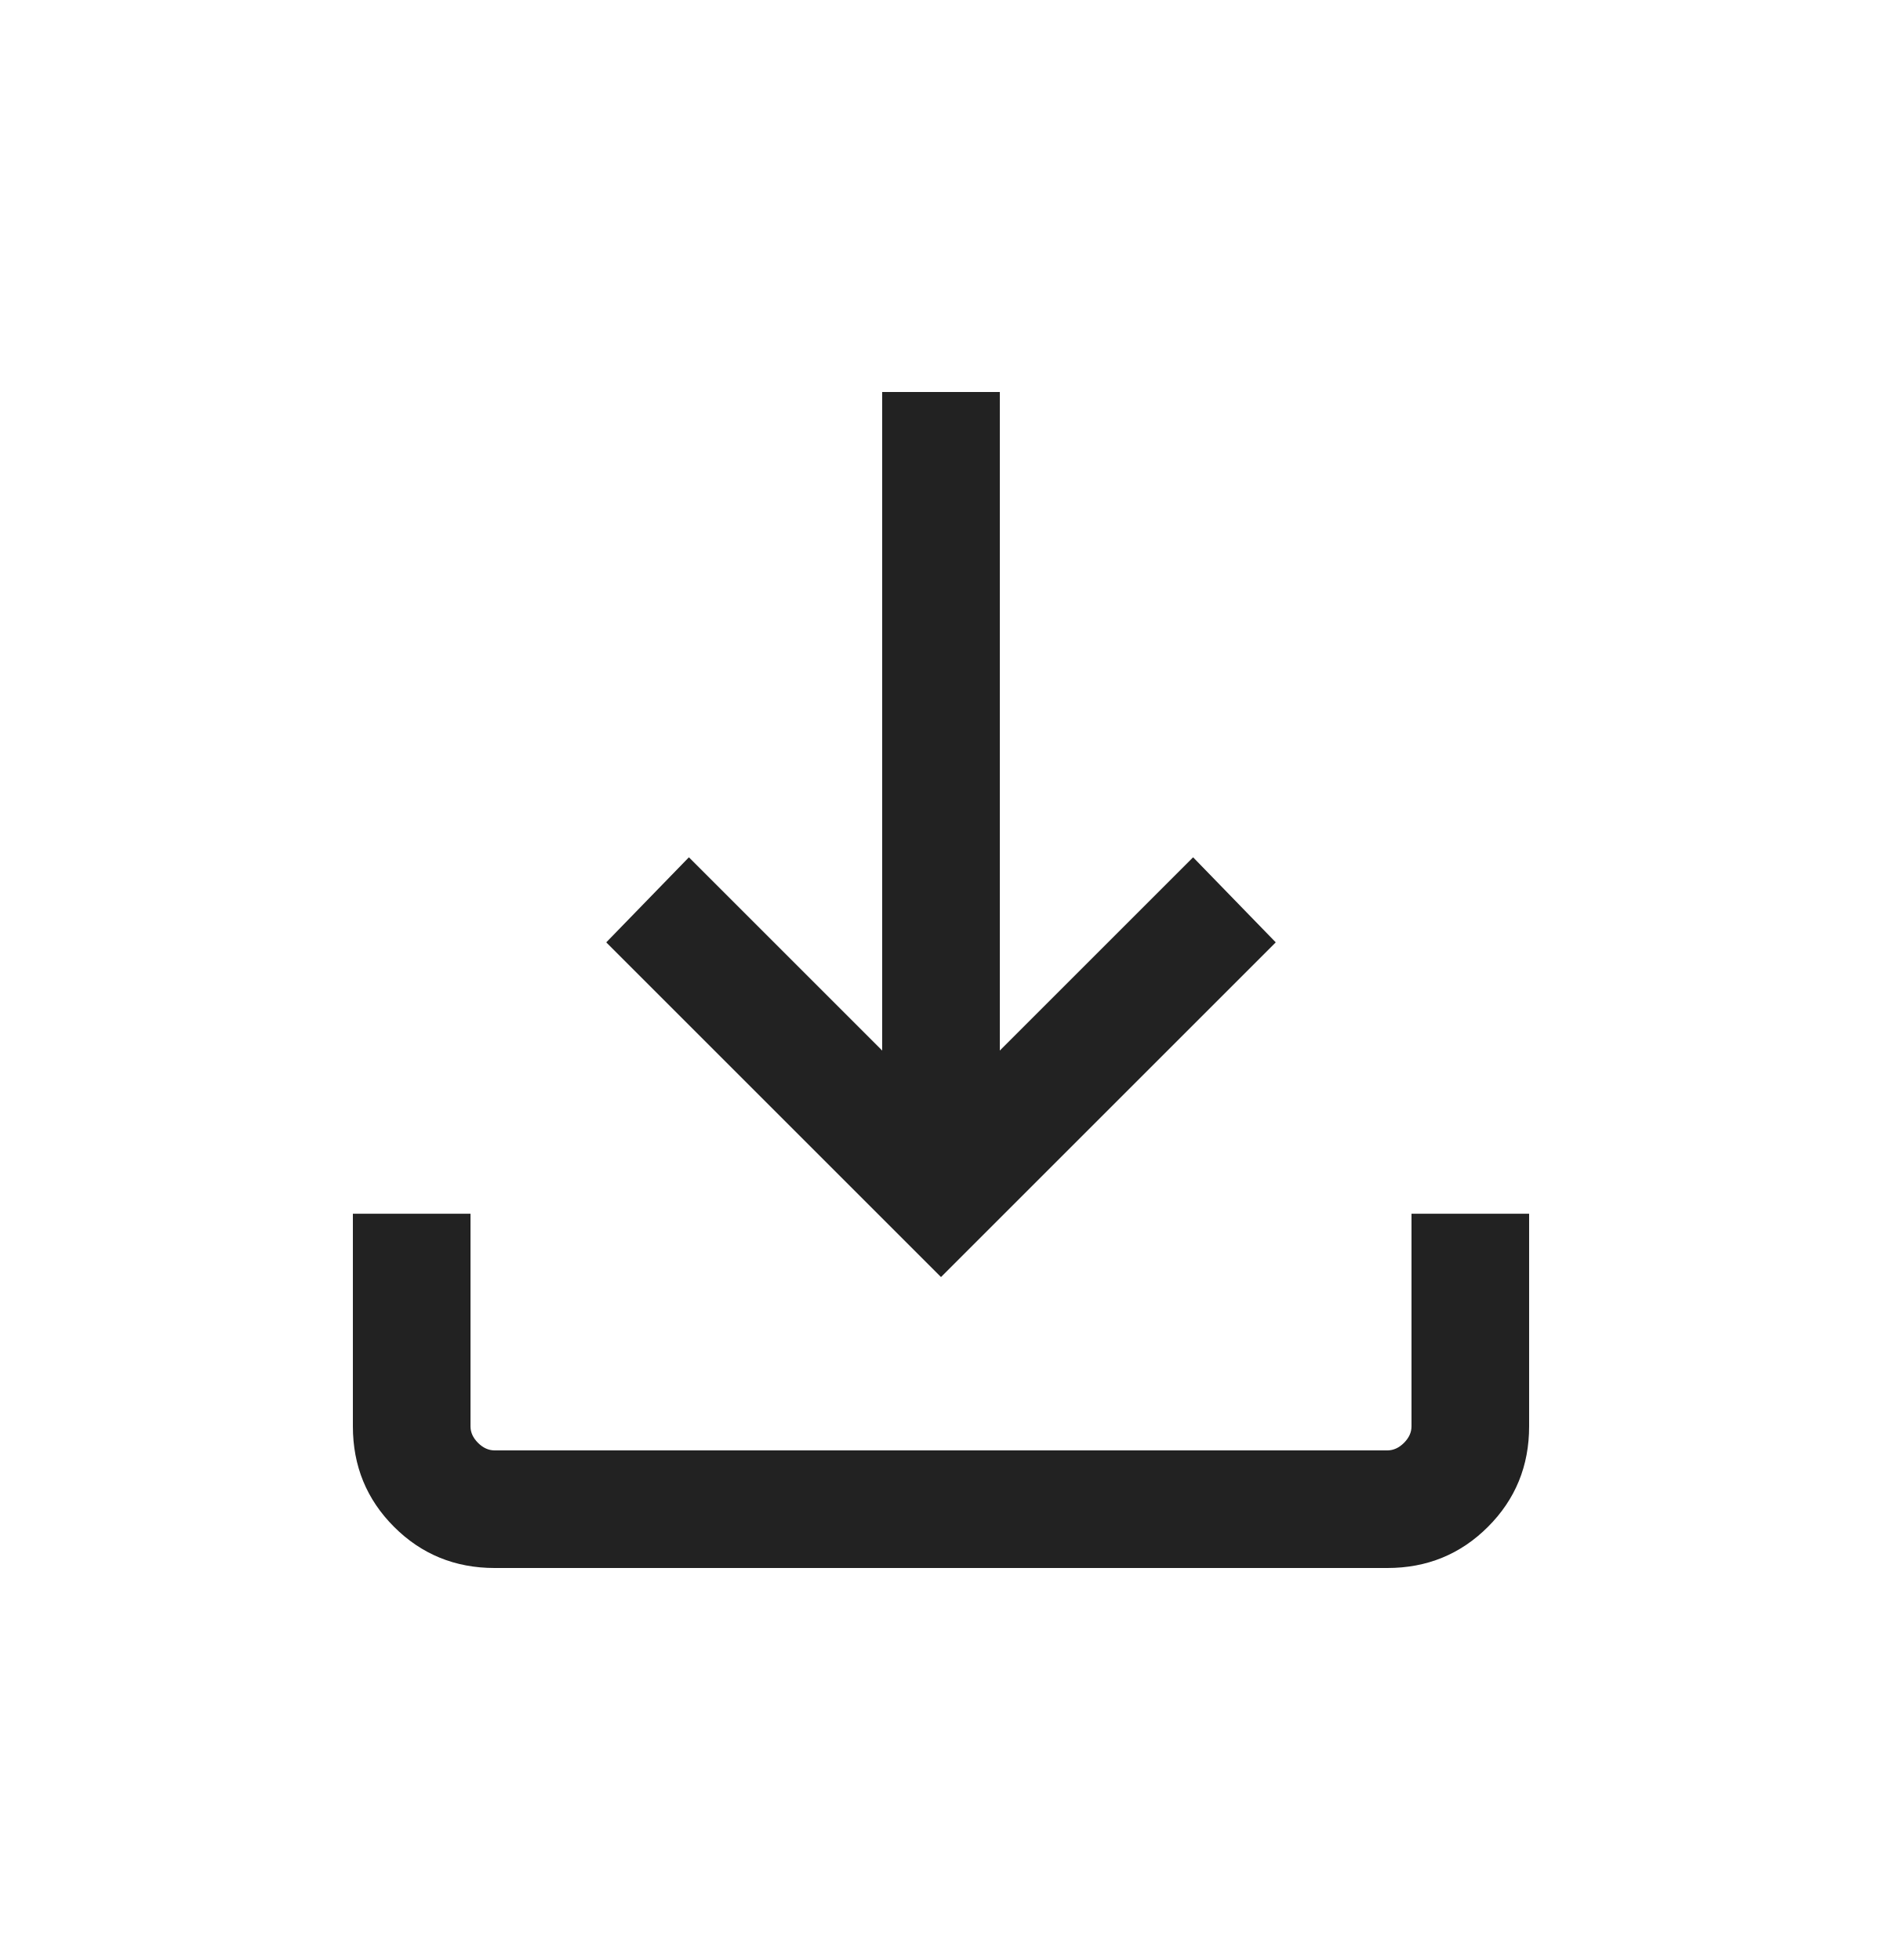
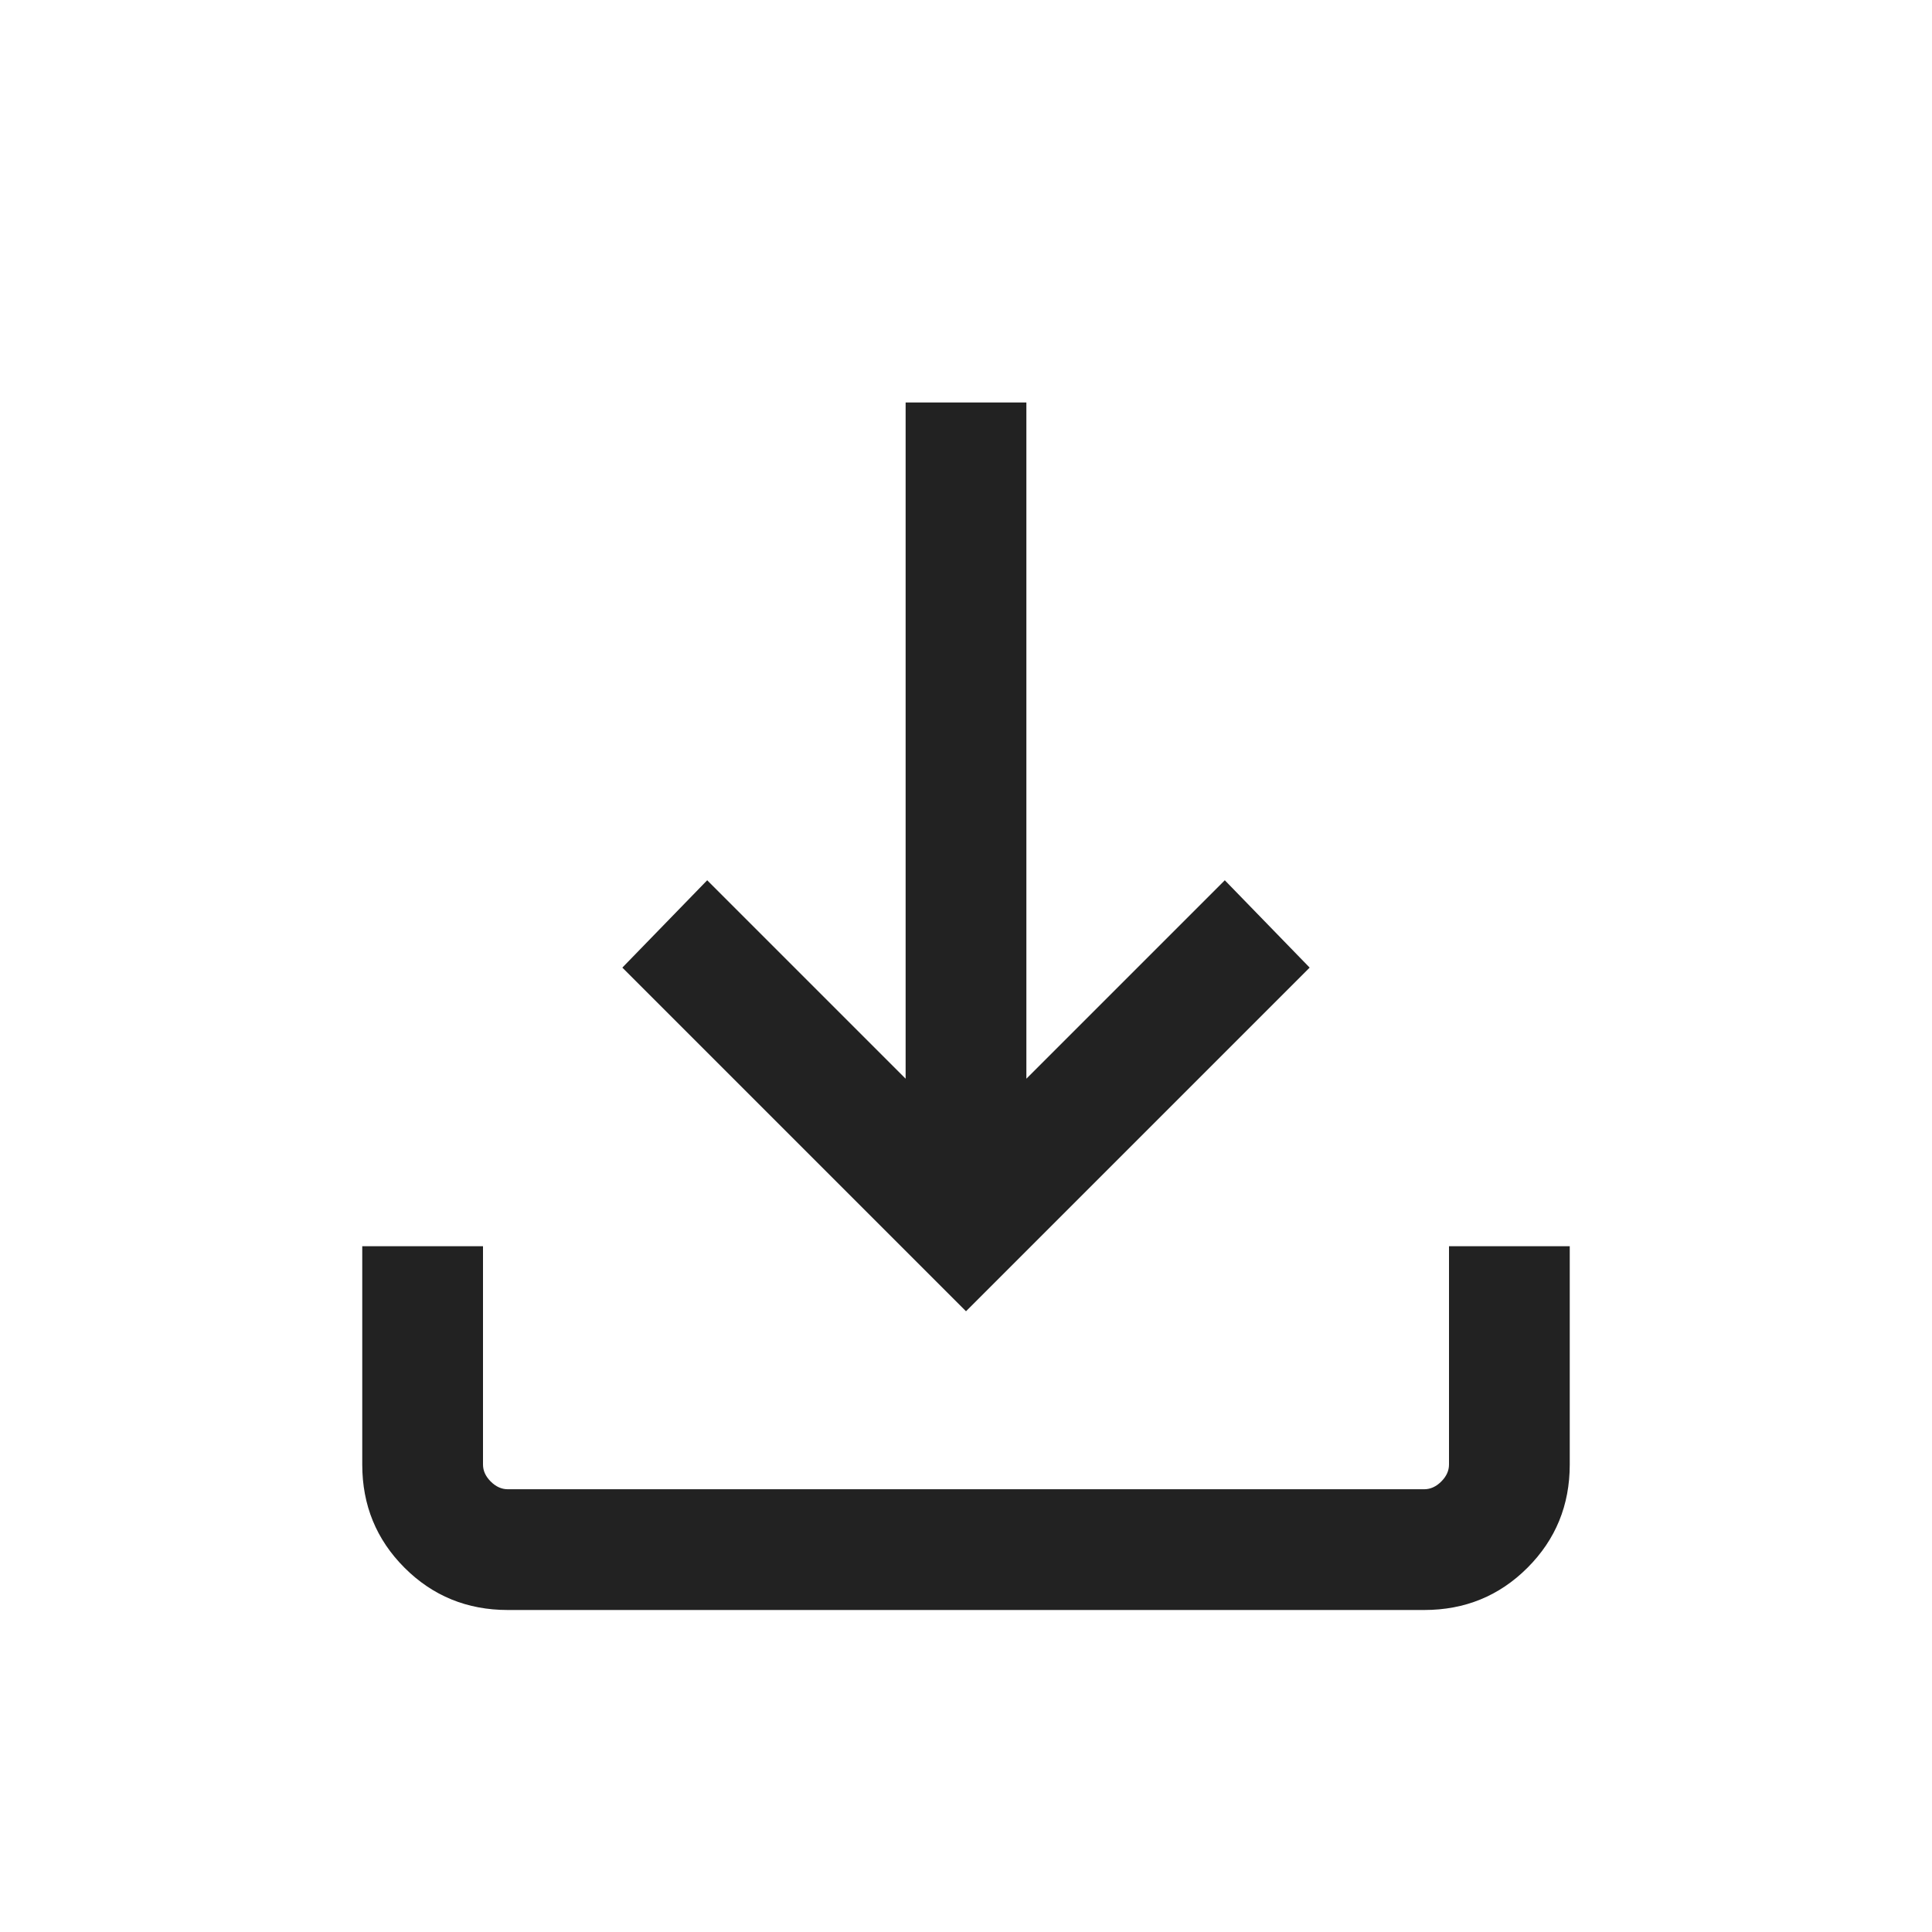
- <svg xmlns="http://www.w3.org/2000/svg" width="24" height="25" viewBox="0 0 24 25" fill="none">
-   <mask id="mask0_4918_2971395" style="mask-type:alpha" maskUnits="userSpaceOnUse" x="0" y="0" width="24" height="25">
+ <svg xmlns="http://www.w3.org/2000/svg" width="24" height="24" viewBox="0 0 24 24" fill="none">
+   <mask id="mask0_4918_2971395" style="mask-type:alpha" maskUnits="userSpaceOnUse" x="0" y="0" width="24" height="24">
    <rect y="0.5" width="24" height="24" fill="#D9D9D9" />
  </mask>
  <g mask="url(#mask0_4918_2971395)">
    <path d="M12 16.289L7.731 12.02L8.785 10.935L11.25 13.4V5H12.75V13.4L15.215 10.935L16.269 12.02L12 16.289ZM6.308 20C5.803 20 5.375 19.825 5.025 19.475C4.675 19.125 4.5 18.698 4.5 18.193V15.481H6V18.193C6 18.27 6.032 18.34 6.096 18.404C6.16 18.468 6.231 18.5 6.308 18.5H17.692C17.769 18.5 17.84 18.468 17.904 18.404C17.968 18.34 18 18.27 18 18.193V15.481H19.5V18.193C19.5 18.698 19.325 19.125 18.975 19.475C18.625 19.825 18.197 20 17.692 20H6.308Z" fill="#222222" />
  </g>
</svg>
